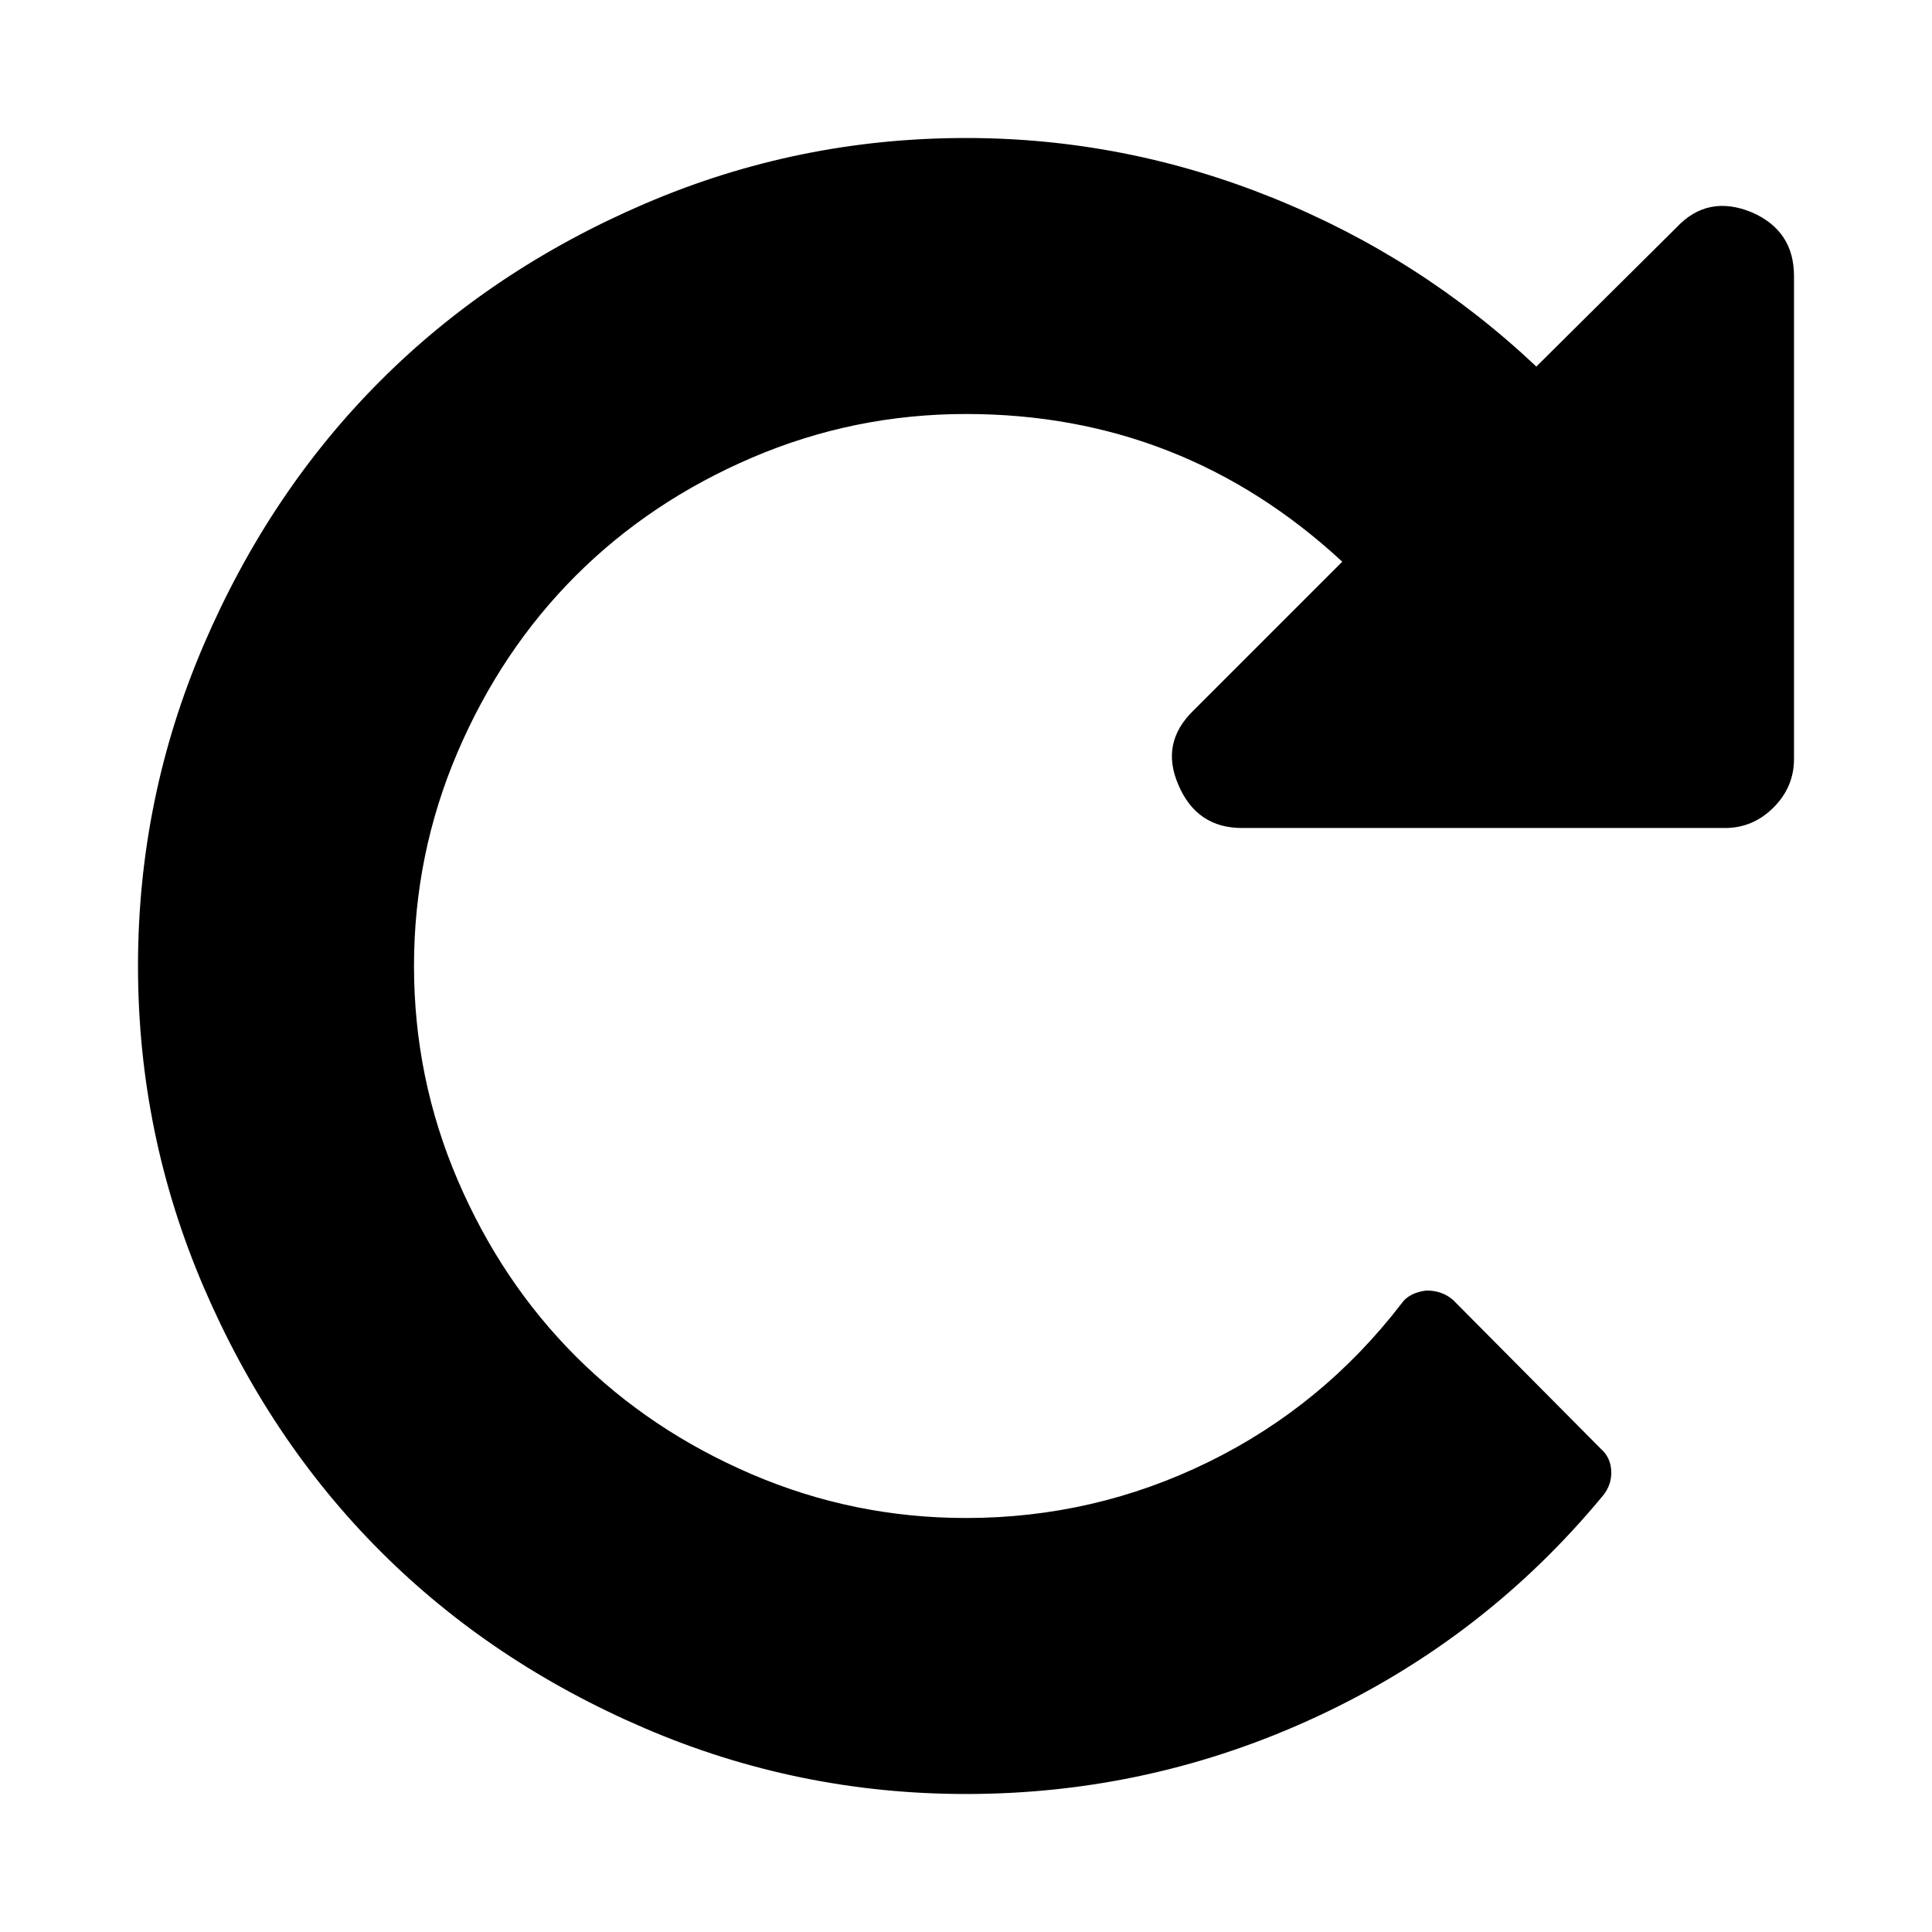
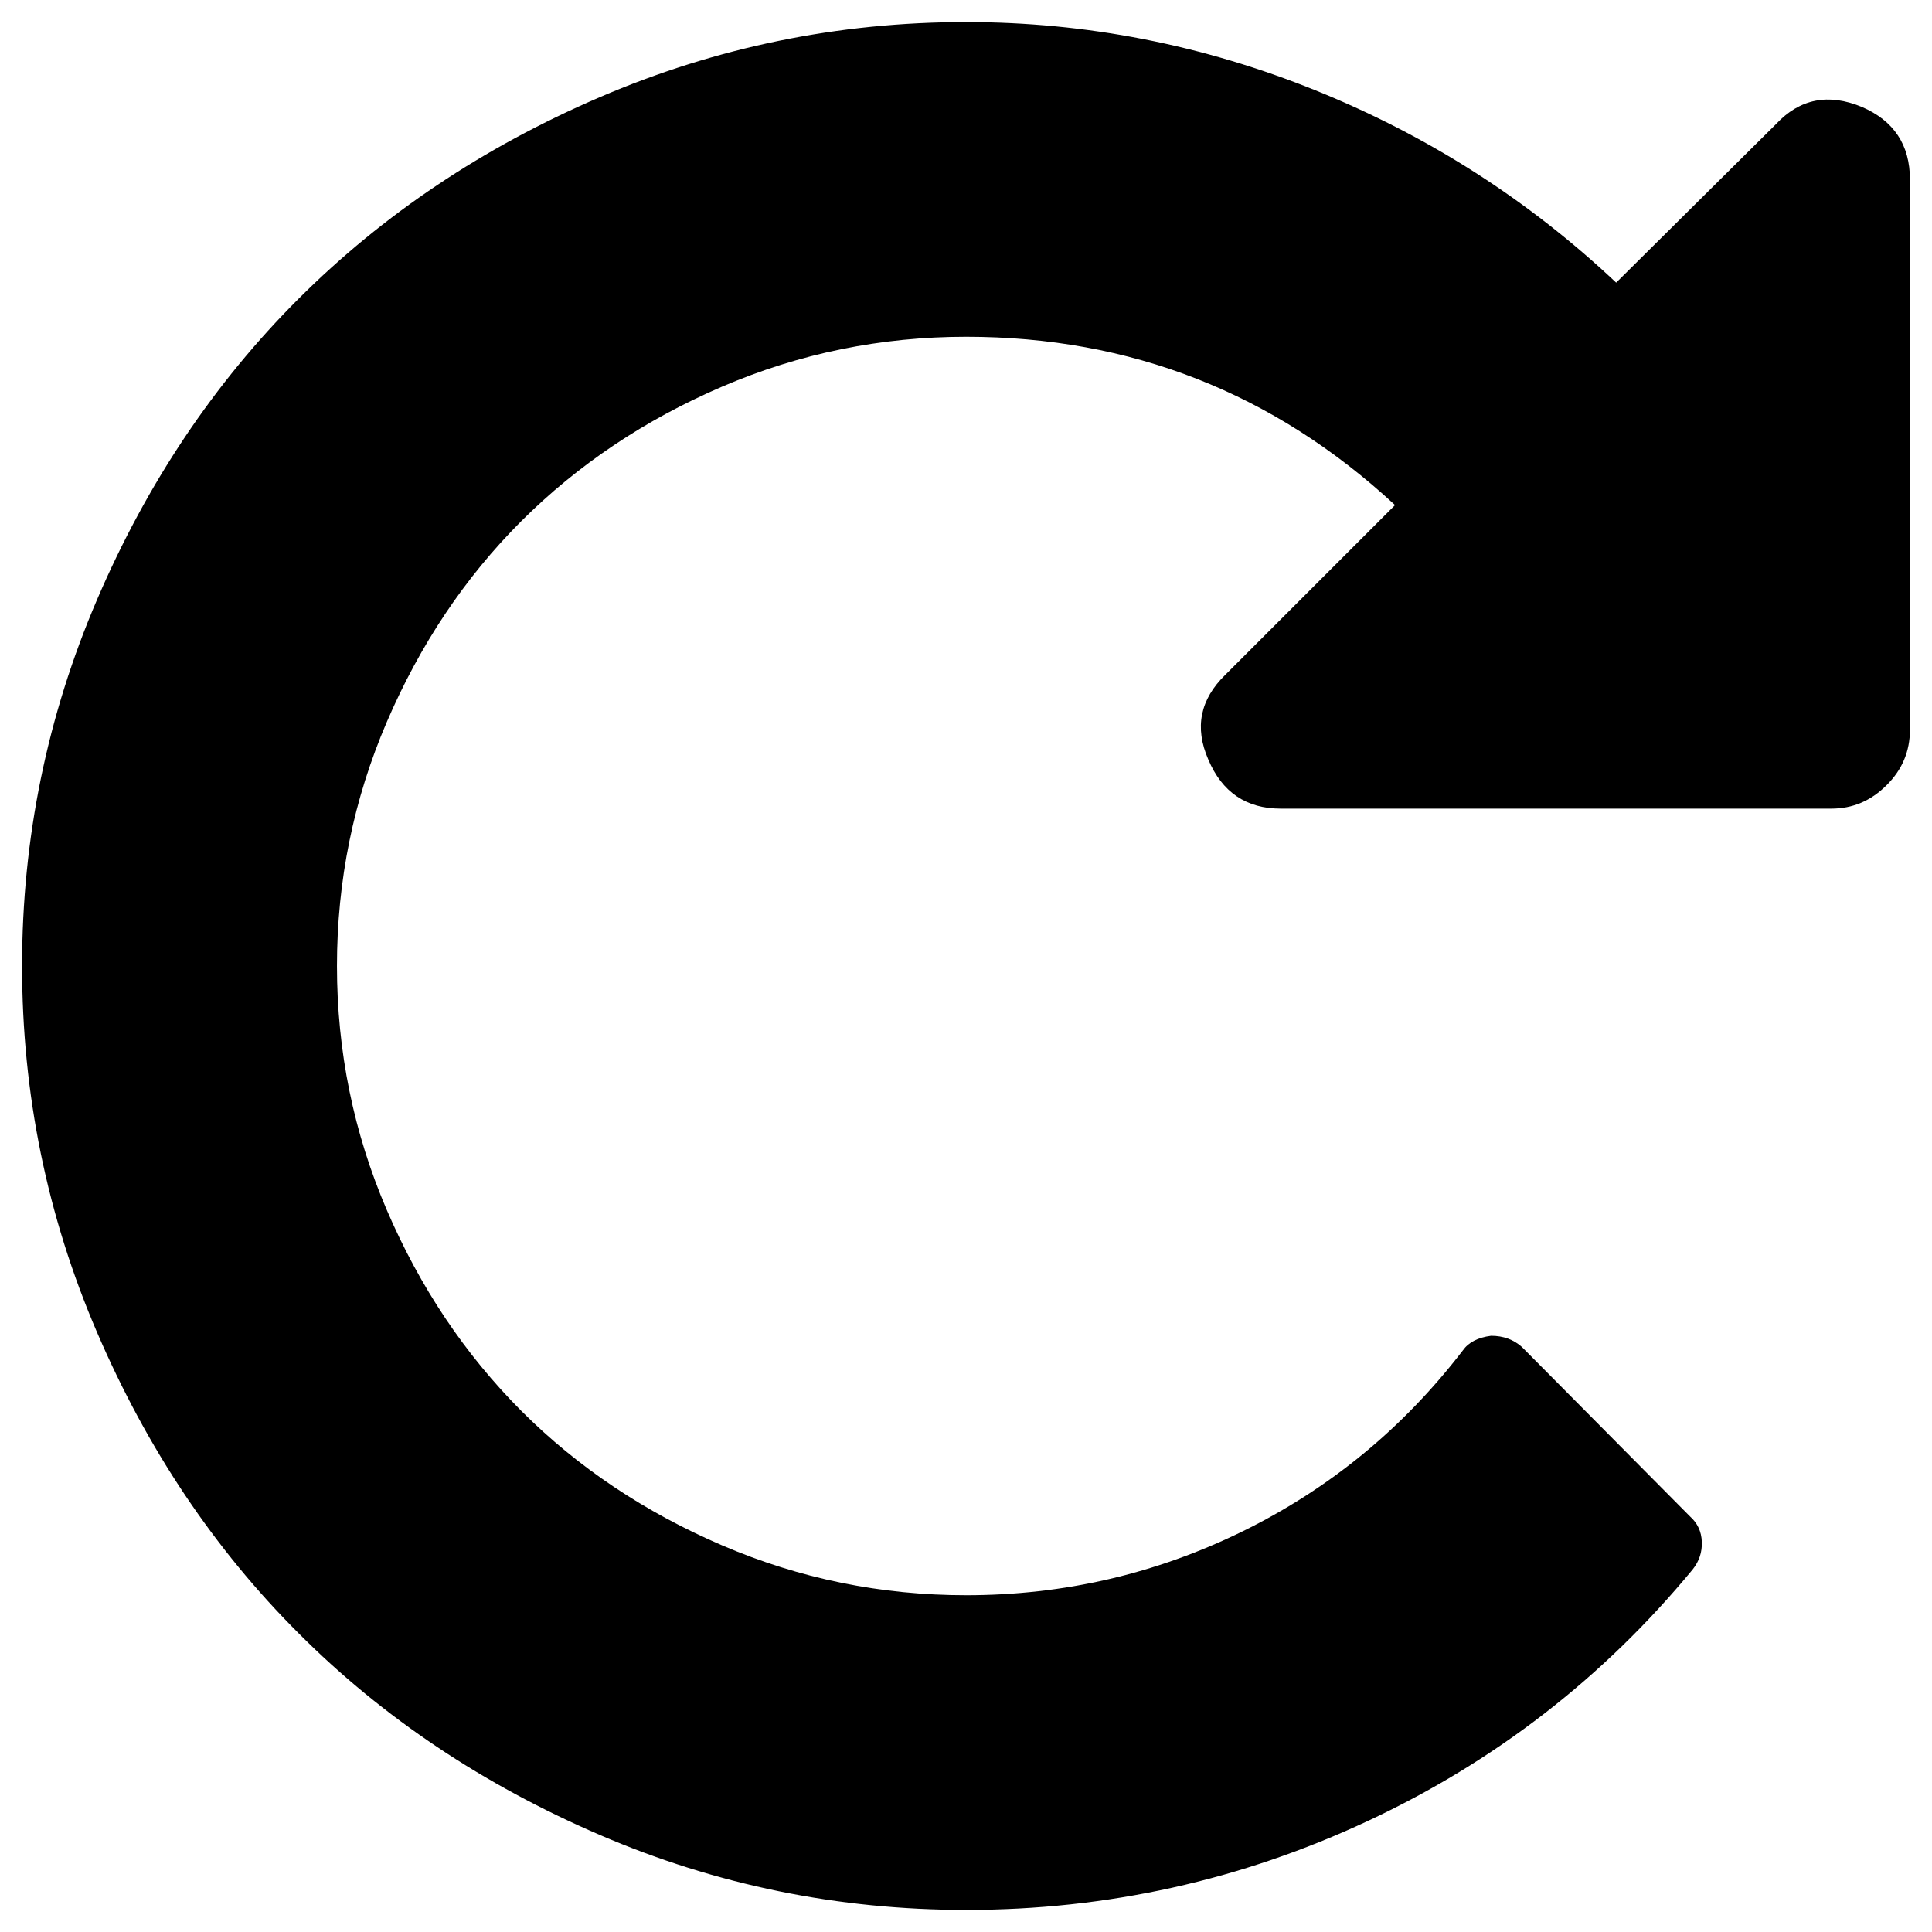
- <svg xmlns="http://www.w3.org/2000/svg" width="1792" height="1792" viewBox="0 0 1792 1792">
-   <path d="M1664 256v448q0 26-19 45t-45 19h-448q-42 0-59-40-17-39 14-69l138-138q-148-137-349-137-104 0-198.5 40.5t-163.5 109.5-109.5 163.5-40.5 198.5 40.5 198.5 109.5 163.5 163.5 109.5 198.5 40.5q119 0 225-52t179-147q7-10 23-12 15 0 25 9l137 138q9 8 9.5 20.5t-7.5 22.5q-109 132-264 204.5t-327 72.5q-156 0-298-61t-245-164-164-245-61-298 61-298 164-245 245-164 298-61q147 0 284.5 55.5t244.5 156.5l130-129q29-31 70-14 39 17 39 59z" />
+ <svg xmlns="http://www.w3.org/2000/svg" version="1.1" id="Layer_1" x="0px" y="0px" viewBox="0 0 1024 1024" style="enable-background:new 0 0 1024 1024;" xml:space="preserve">
+   <path d="M1012.3,95.1v291.8c0,11.3-4.1,21.1-12.4,29.3c-8.3,8.3-18,12.4-29.3,12.4H678.8c-18.2,0-31.1-8.7-38.4-26.1  c-7.4-16.9-4.3-31.9,9.1-44.9l89.9-89.9c-64.3-59.5-140.1-89.2-227.3-89.2c-45.2,0-88.3,8.8-129.3,26.4s-76.5,41.4-106.5,71.3  c-30,30-53.7,65.5-71.3,106.5s-26.4,84.1-26.4,129.3s8.8,88.3,26.4,129.3s41.4,76.5,71.3,106.5c30,30,65.5,53.7,106.5,71.3  c41,17.6,84.1,26.4,129.3,26.4c51.7,0,100.5-11.3,146.6-33.9c46-22.6,84.9-54.5,116.6-95.8c3-4.3,8-6.9,15-7.8  c6.5,0,11.9,2,16.3,5.9l89.2,89.9c3.9,3.5,6,7.9,6.2,13.4s-1.4,10.3-4.9,14.7c-47.3,57.3-104.7,101.7-172,133.2  c-67.3,31.5-138.3,47.2-213,47.2c-67.7,0-132.5-13.2-194.1-39.7S203,910.5,158.3,865.7C113.5,821,77.9,767.8,51.4,706.1  S11.7,579.7,11.7,512S25,379.5,51.4,317.9S113.5,203,158.3,158.3s97.9-80.3,159.6-106.8S444.3,11.7,512,11.7  c63.8,0,125.6,12.1,185.3,36.2s112.8,58.1,159.3,101.9l84.7-84c12.6-13.5,27.8-16.5,45.6-9.1C1003.8,64,1012.3,76.8,1012.3,95.1z" />
</svg>
